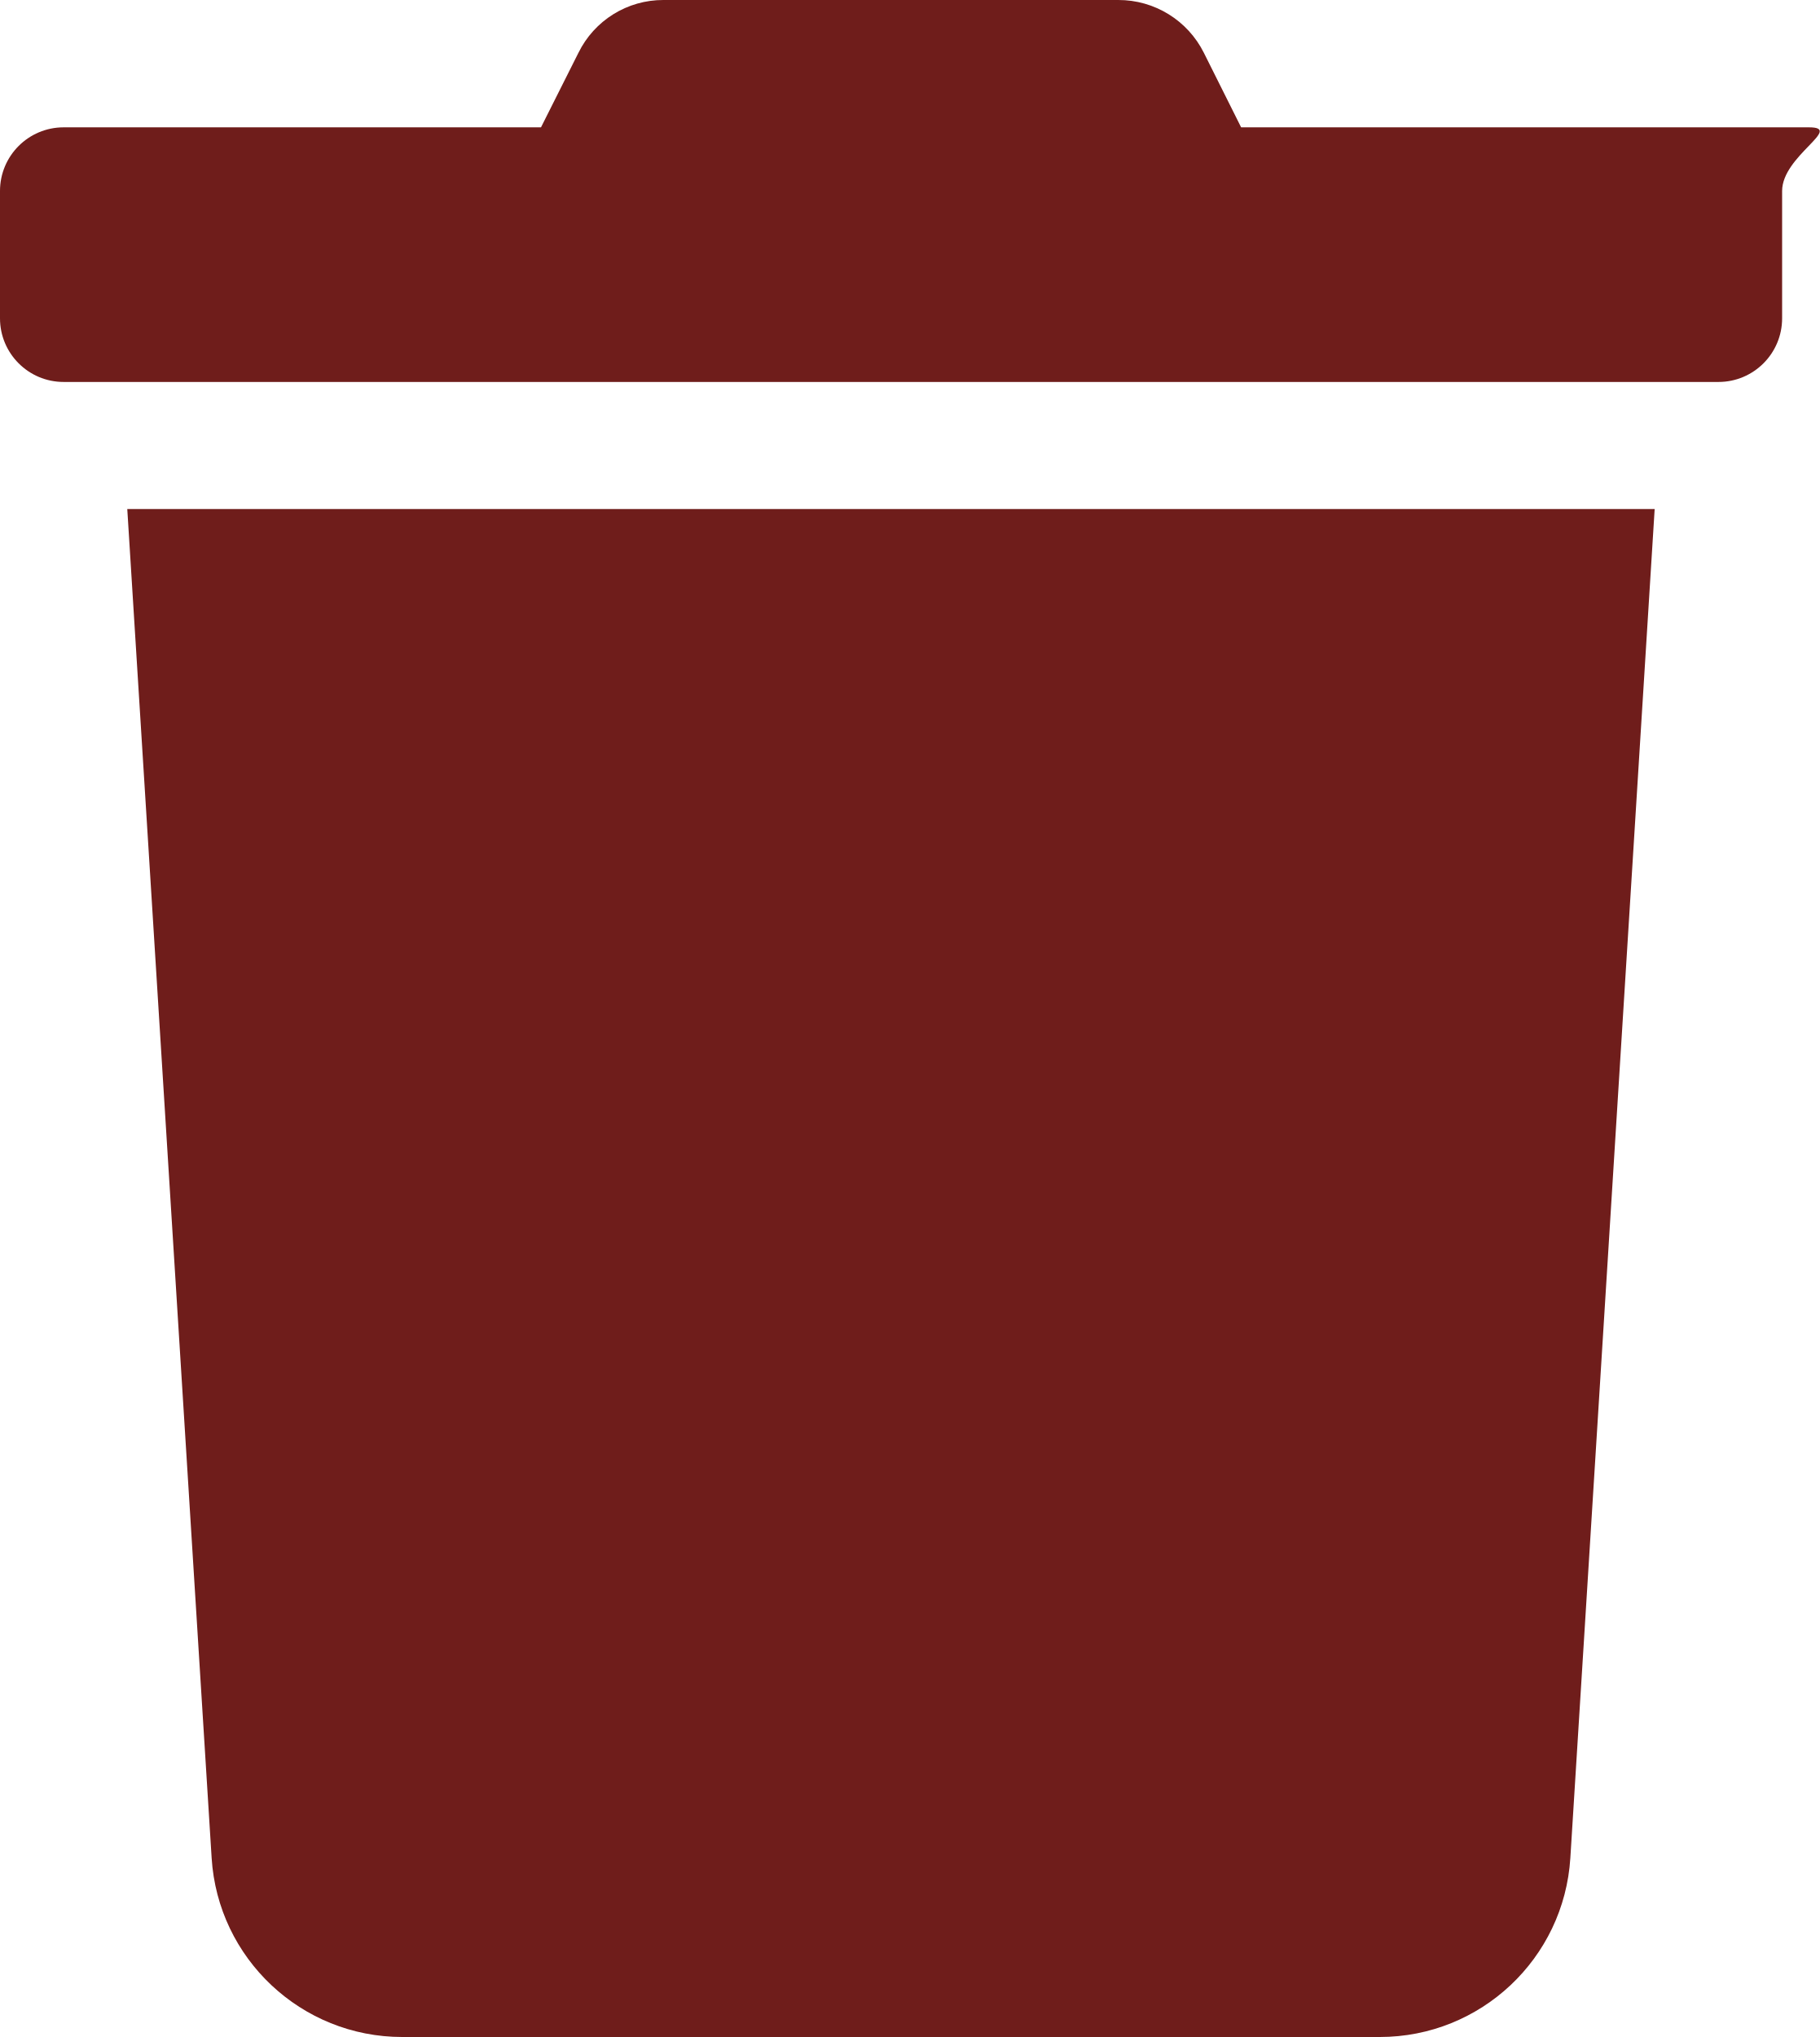
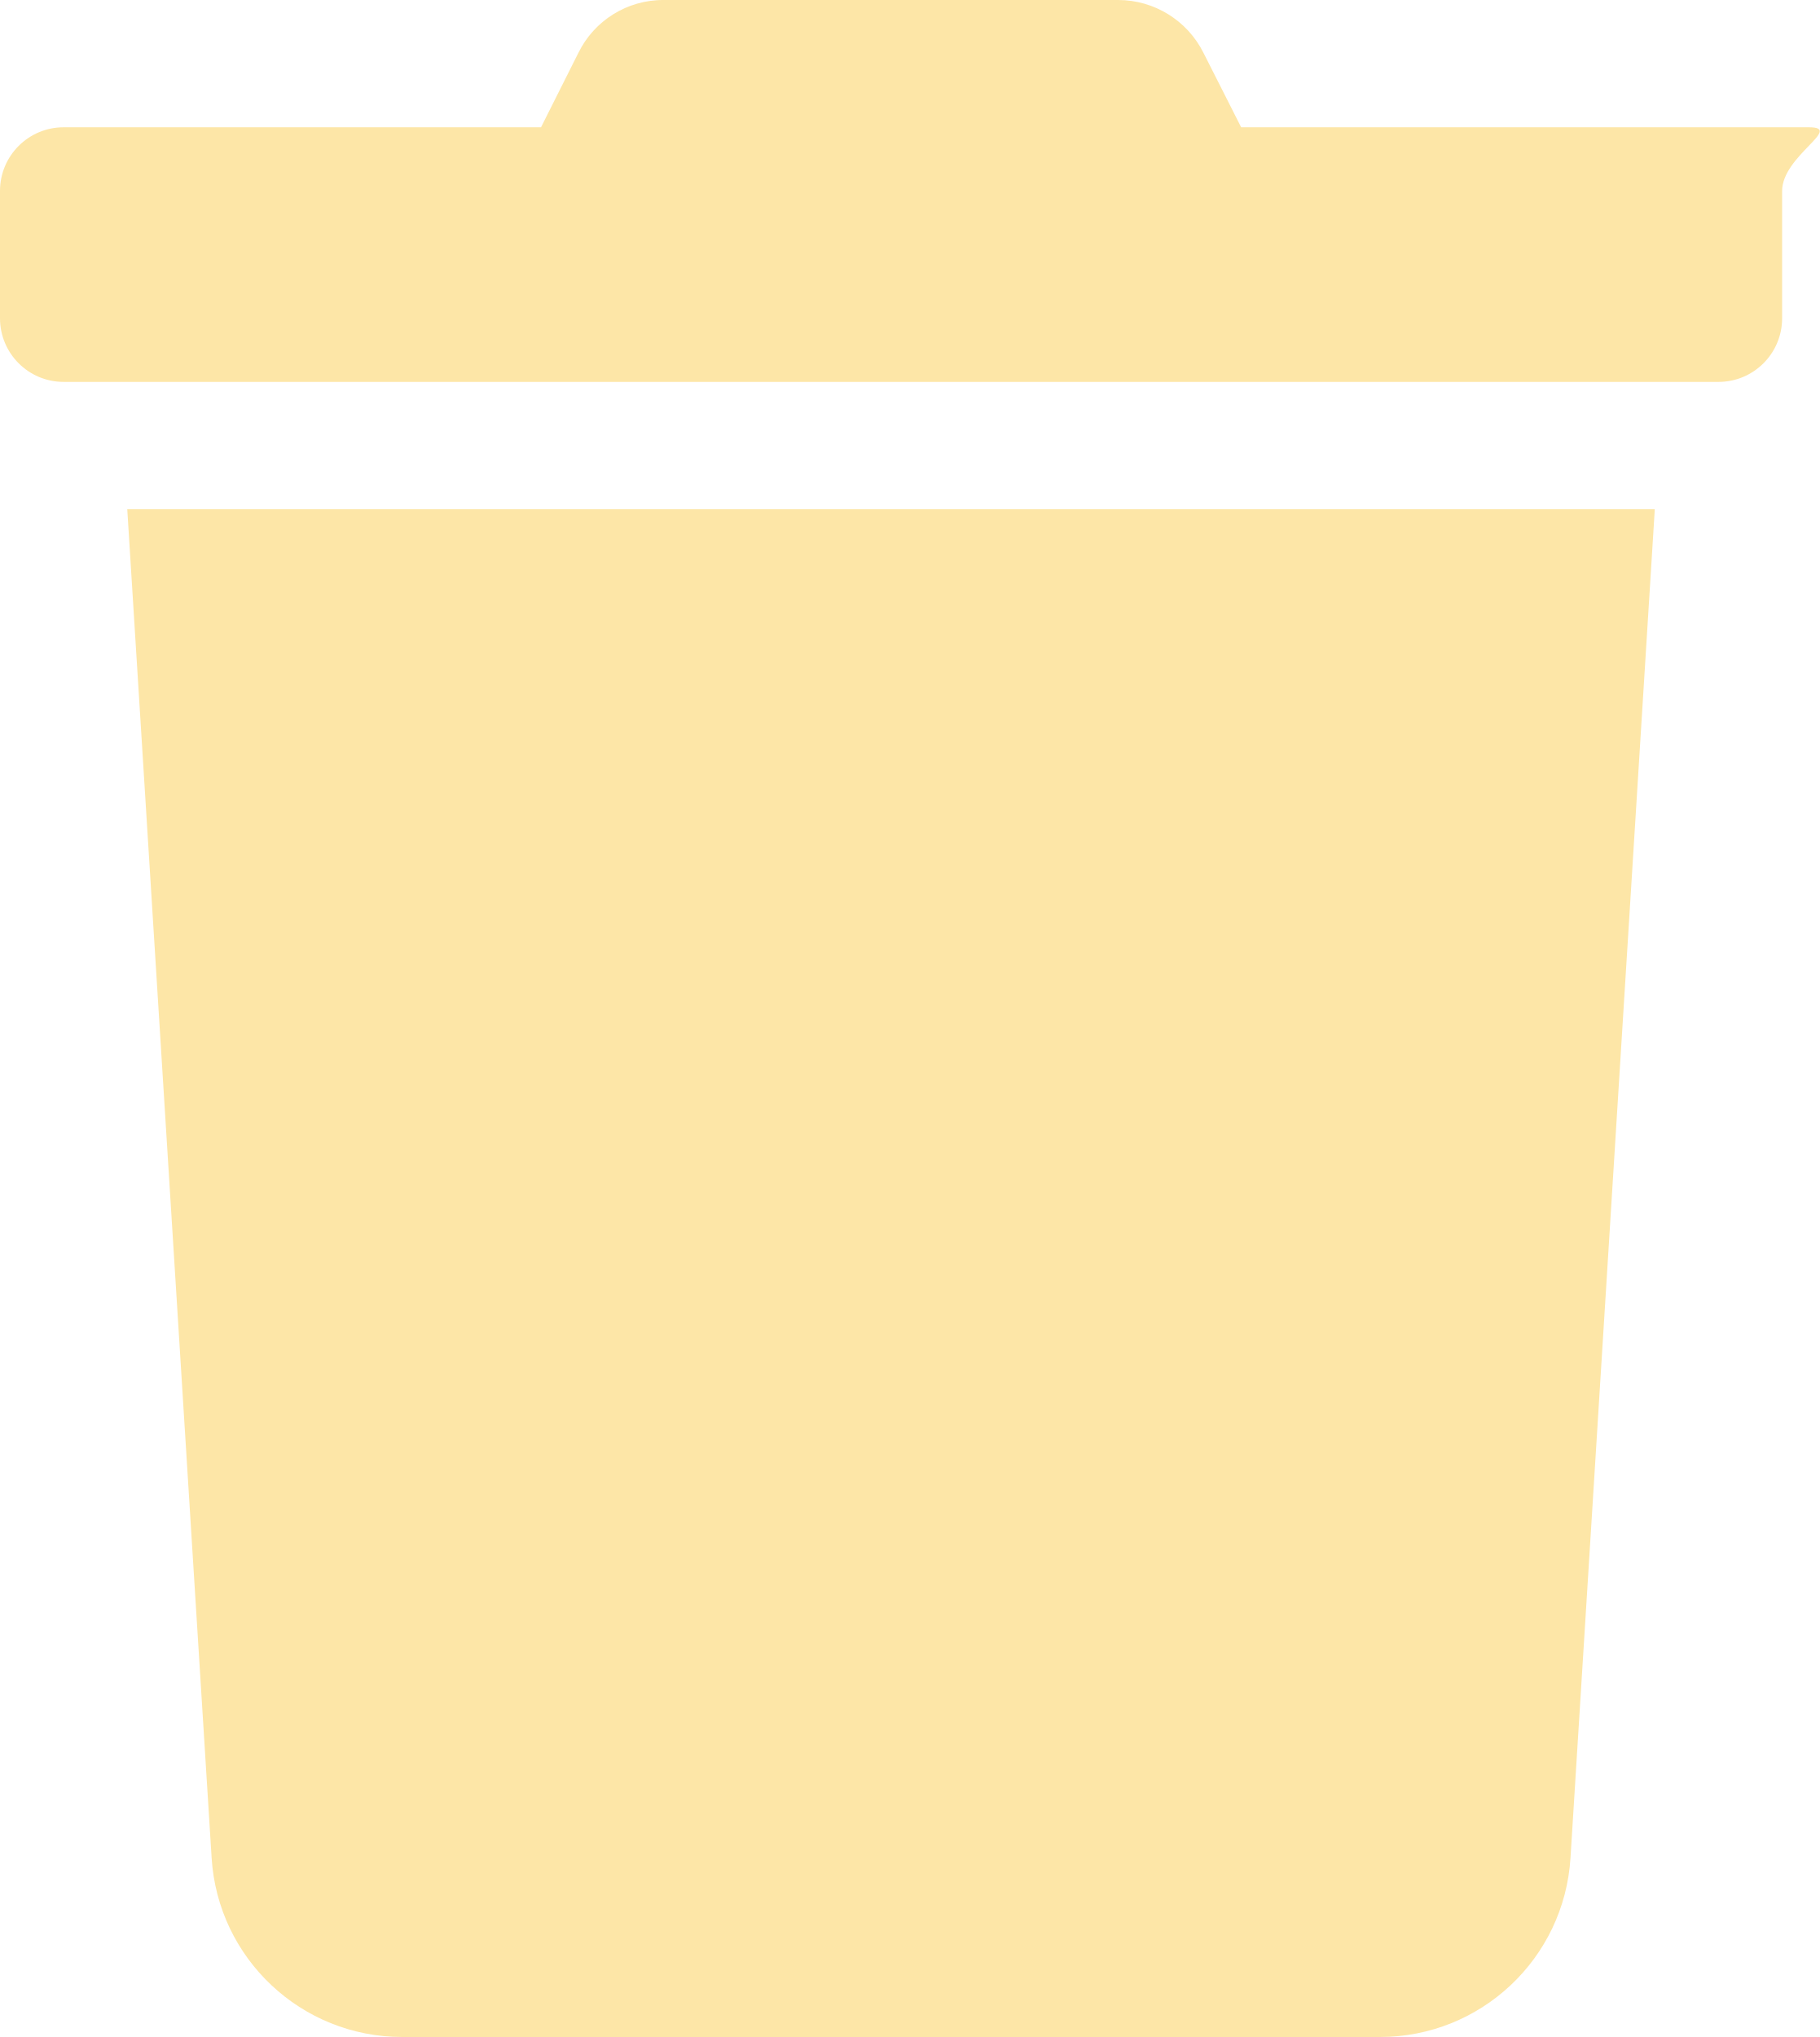
- <svg xmlns="http://www.w3.org/2000/svg" width="40.207" height="45" viewBox="0 0 40.207 45">
-   <path id="Icon_awesome-trash" data-name="Icon awesome-trash" d="M39.969,2.813H27.422L26.6,1.169A2.109,2.109,0,0,0,24.706,0H14.66a2.085,2.085,0,0,0-1.881,1.169l-.826,1.644H1.406A1.406,1.406,0,0,0,0,4.219V7.031A1.406,1.406,0,0,0,1.406,8.438H37.969a1.406,1.406,0,0,0,1.406-1.406V4.219C39.375,3.442,40.745,2.813,39.969,2.813ZM4.676,41.045A4.219,4.219,0,0,0,8.886,45h21.6a4.219,4.219,0,0,0,4.21-3.955l1.863-29.8H2.812Z" transform="translate(0 0)" fill="#6f1d1b" />
+ <svg xmlns="http://www.w3.org/2000/svg" width="29.485" height="33" viewBox="0 0 29.485 33">
+   <path id="Icon_awesome-trash" data-name="Icon awesome-trash" d="M29.31,2.062h-9.2L19.5.857A1.547,1.547,0,0,0,18.118,0H10.751A1.529,1.529,0,0,0,9.371.857L8.766,2.062H1.031A1.031,1.031,0,0,0,0,3.094V5.156A1.031,1.031,0,0,0,1.031,6.187H27.844a1.031,1.031,0,0,0,1.031-1.031V3.094C28.875,2.524,29.88,2.062,29.31,2.062ZM3.429,30.1A3.094,3.094,0,0,0,6.516,33H22.359a3.094,3.094,0,0,0,3.087-2.9L26.812,8.25H2.062Z" transform="translate(0 0)" fill="#fde6a7" />
</svg>
